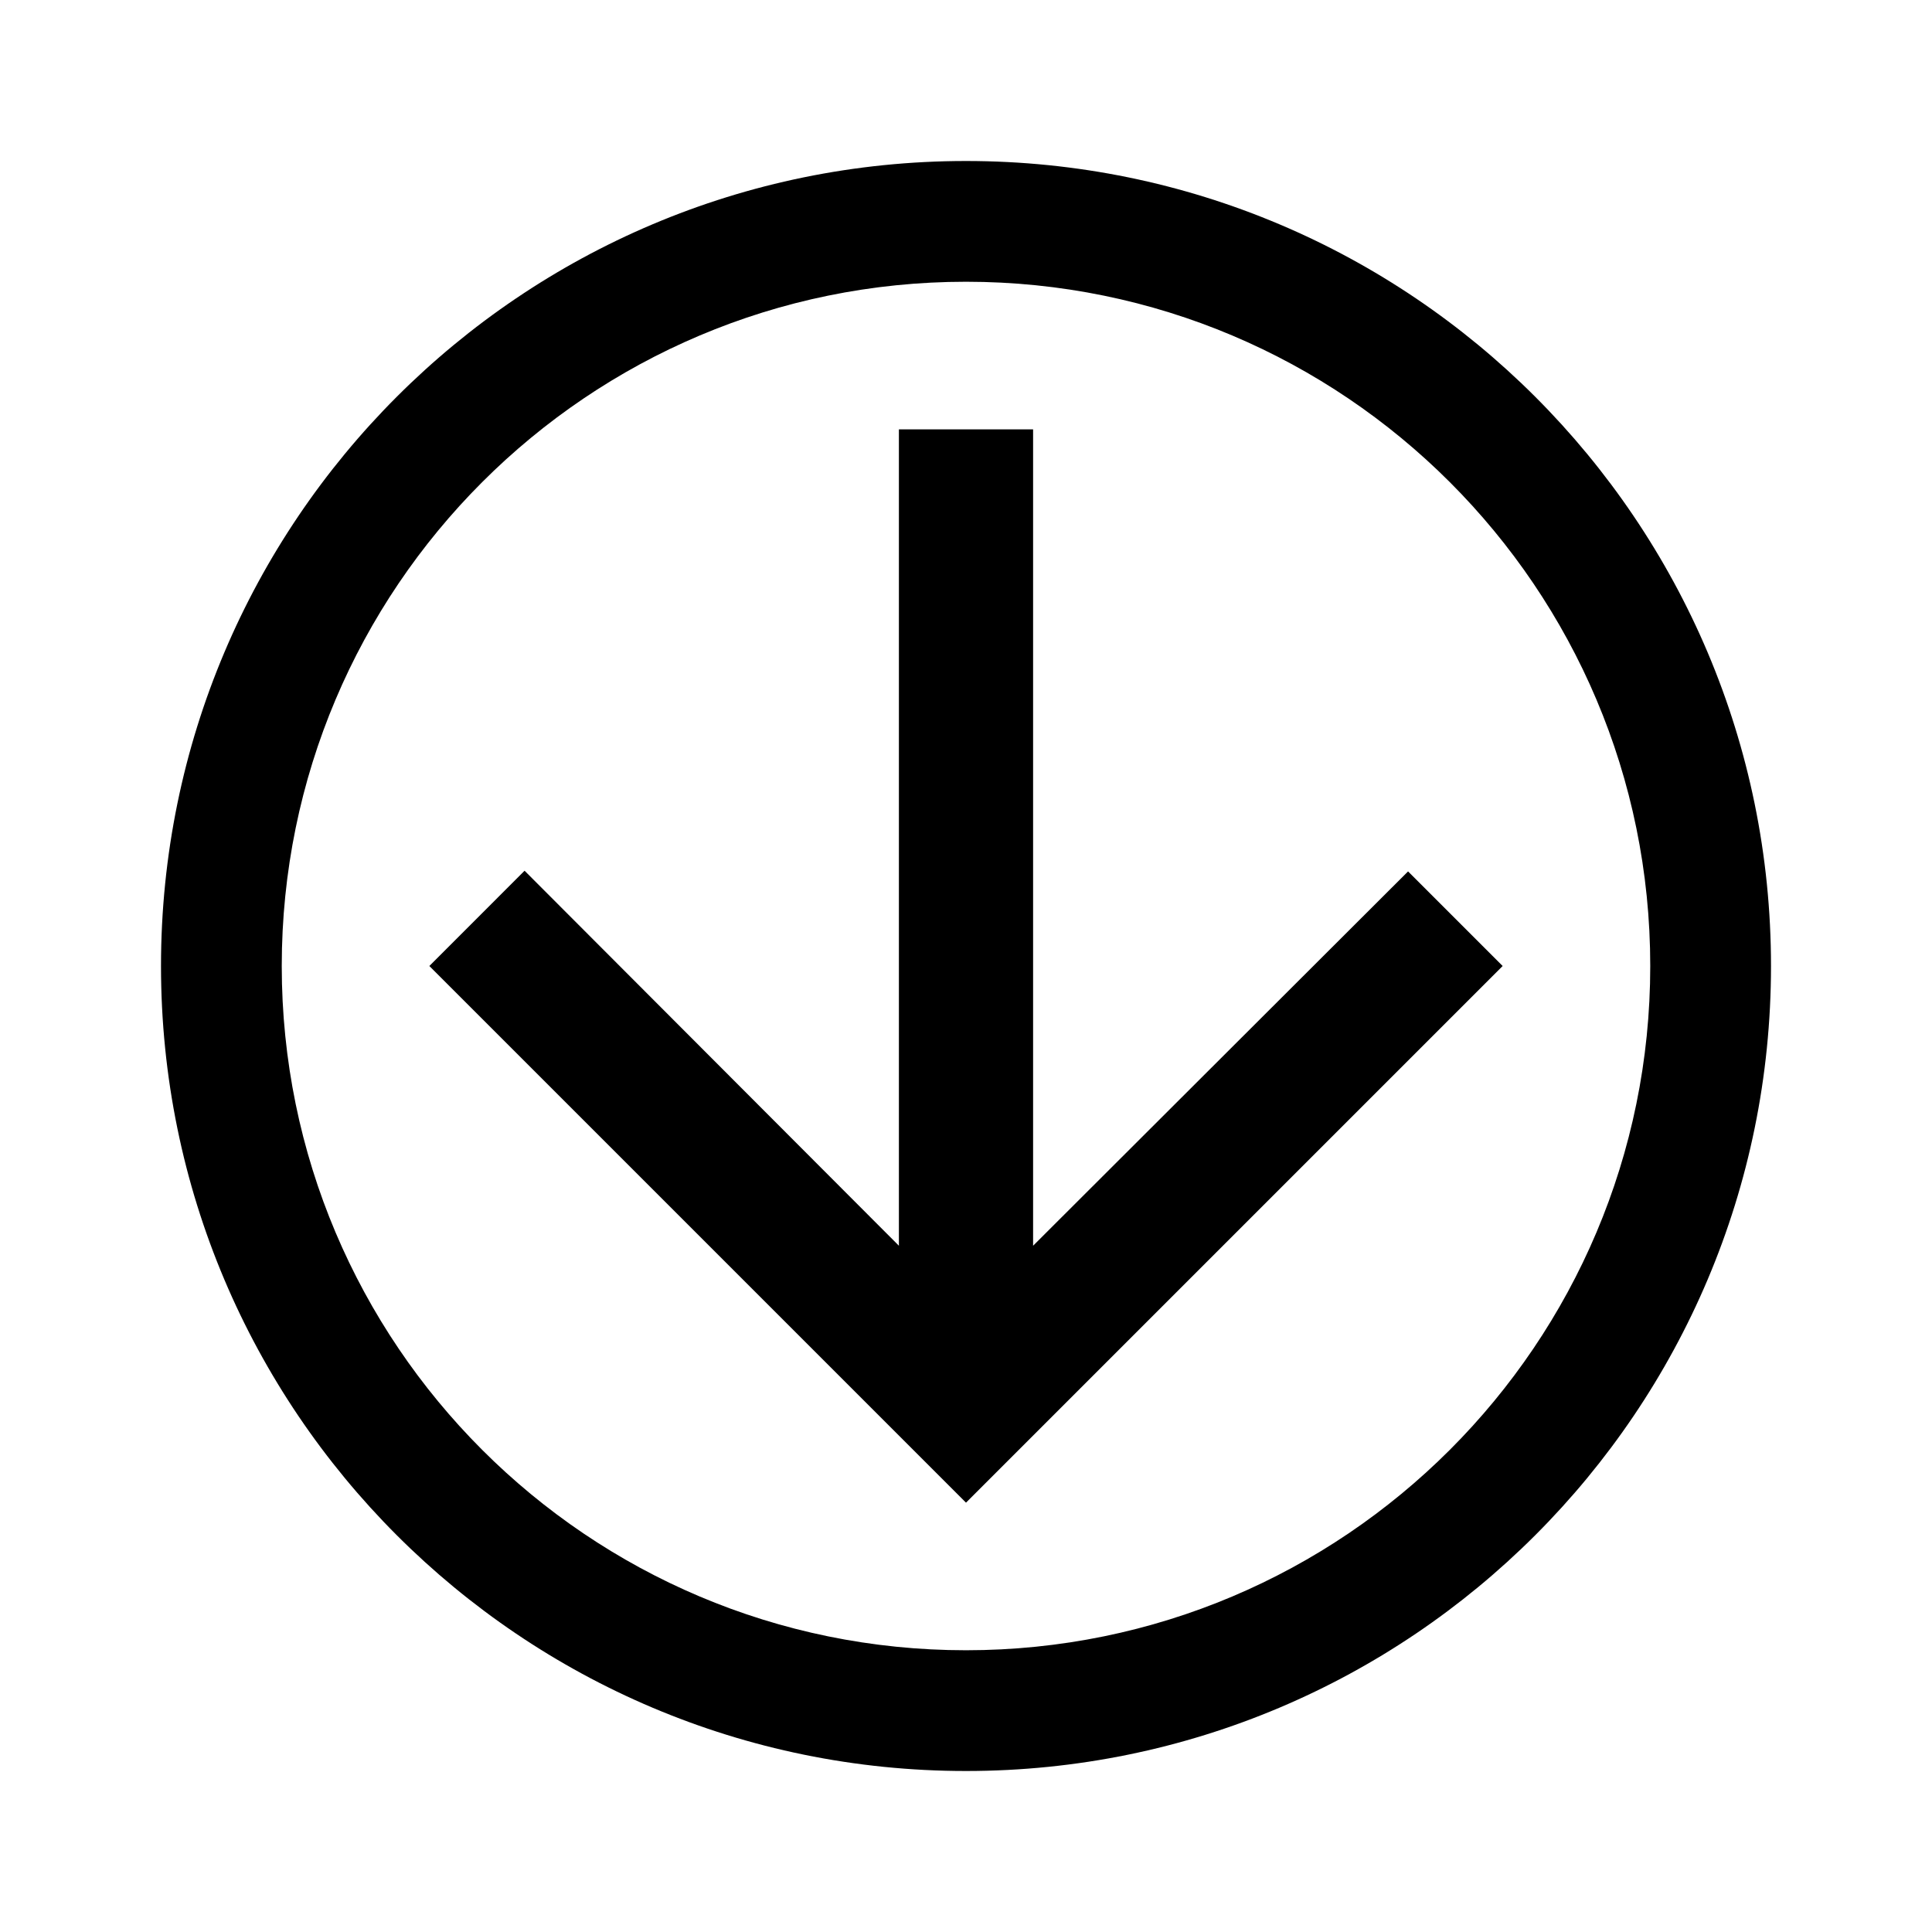
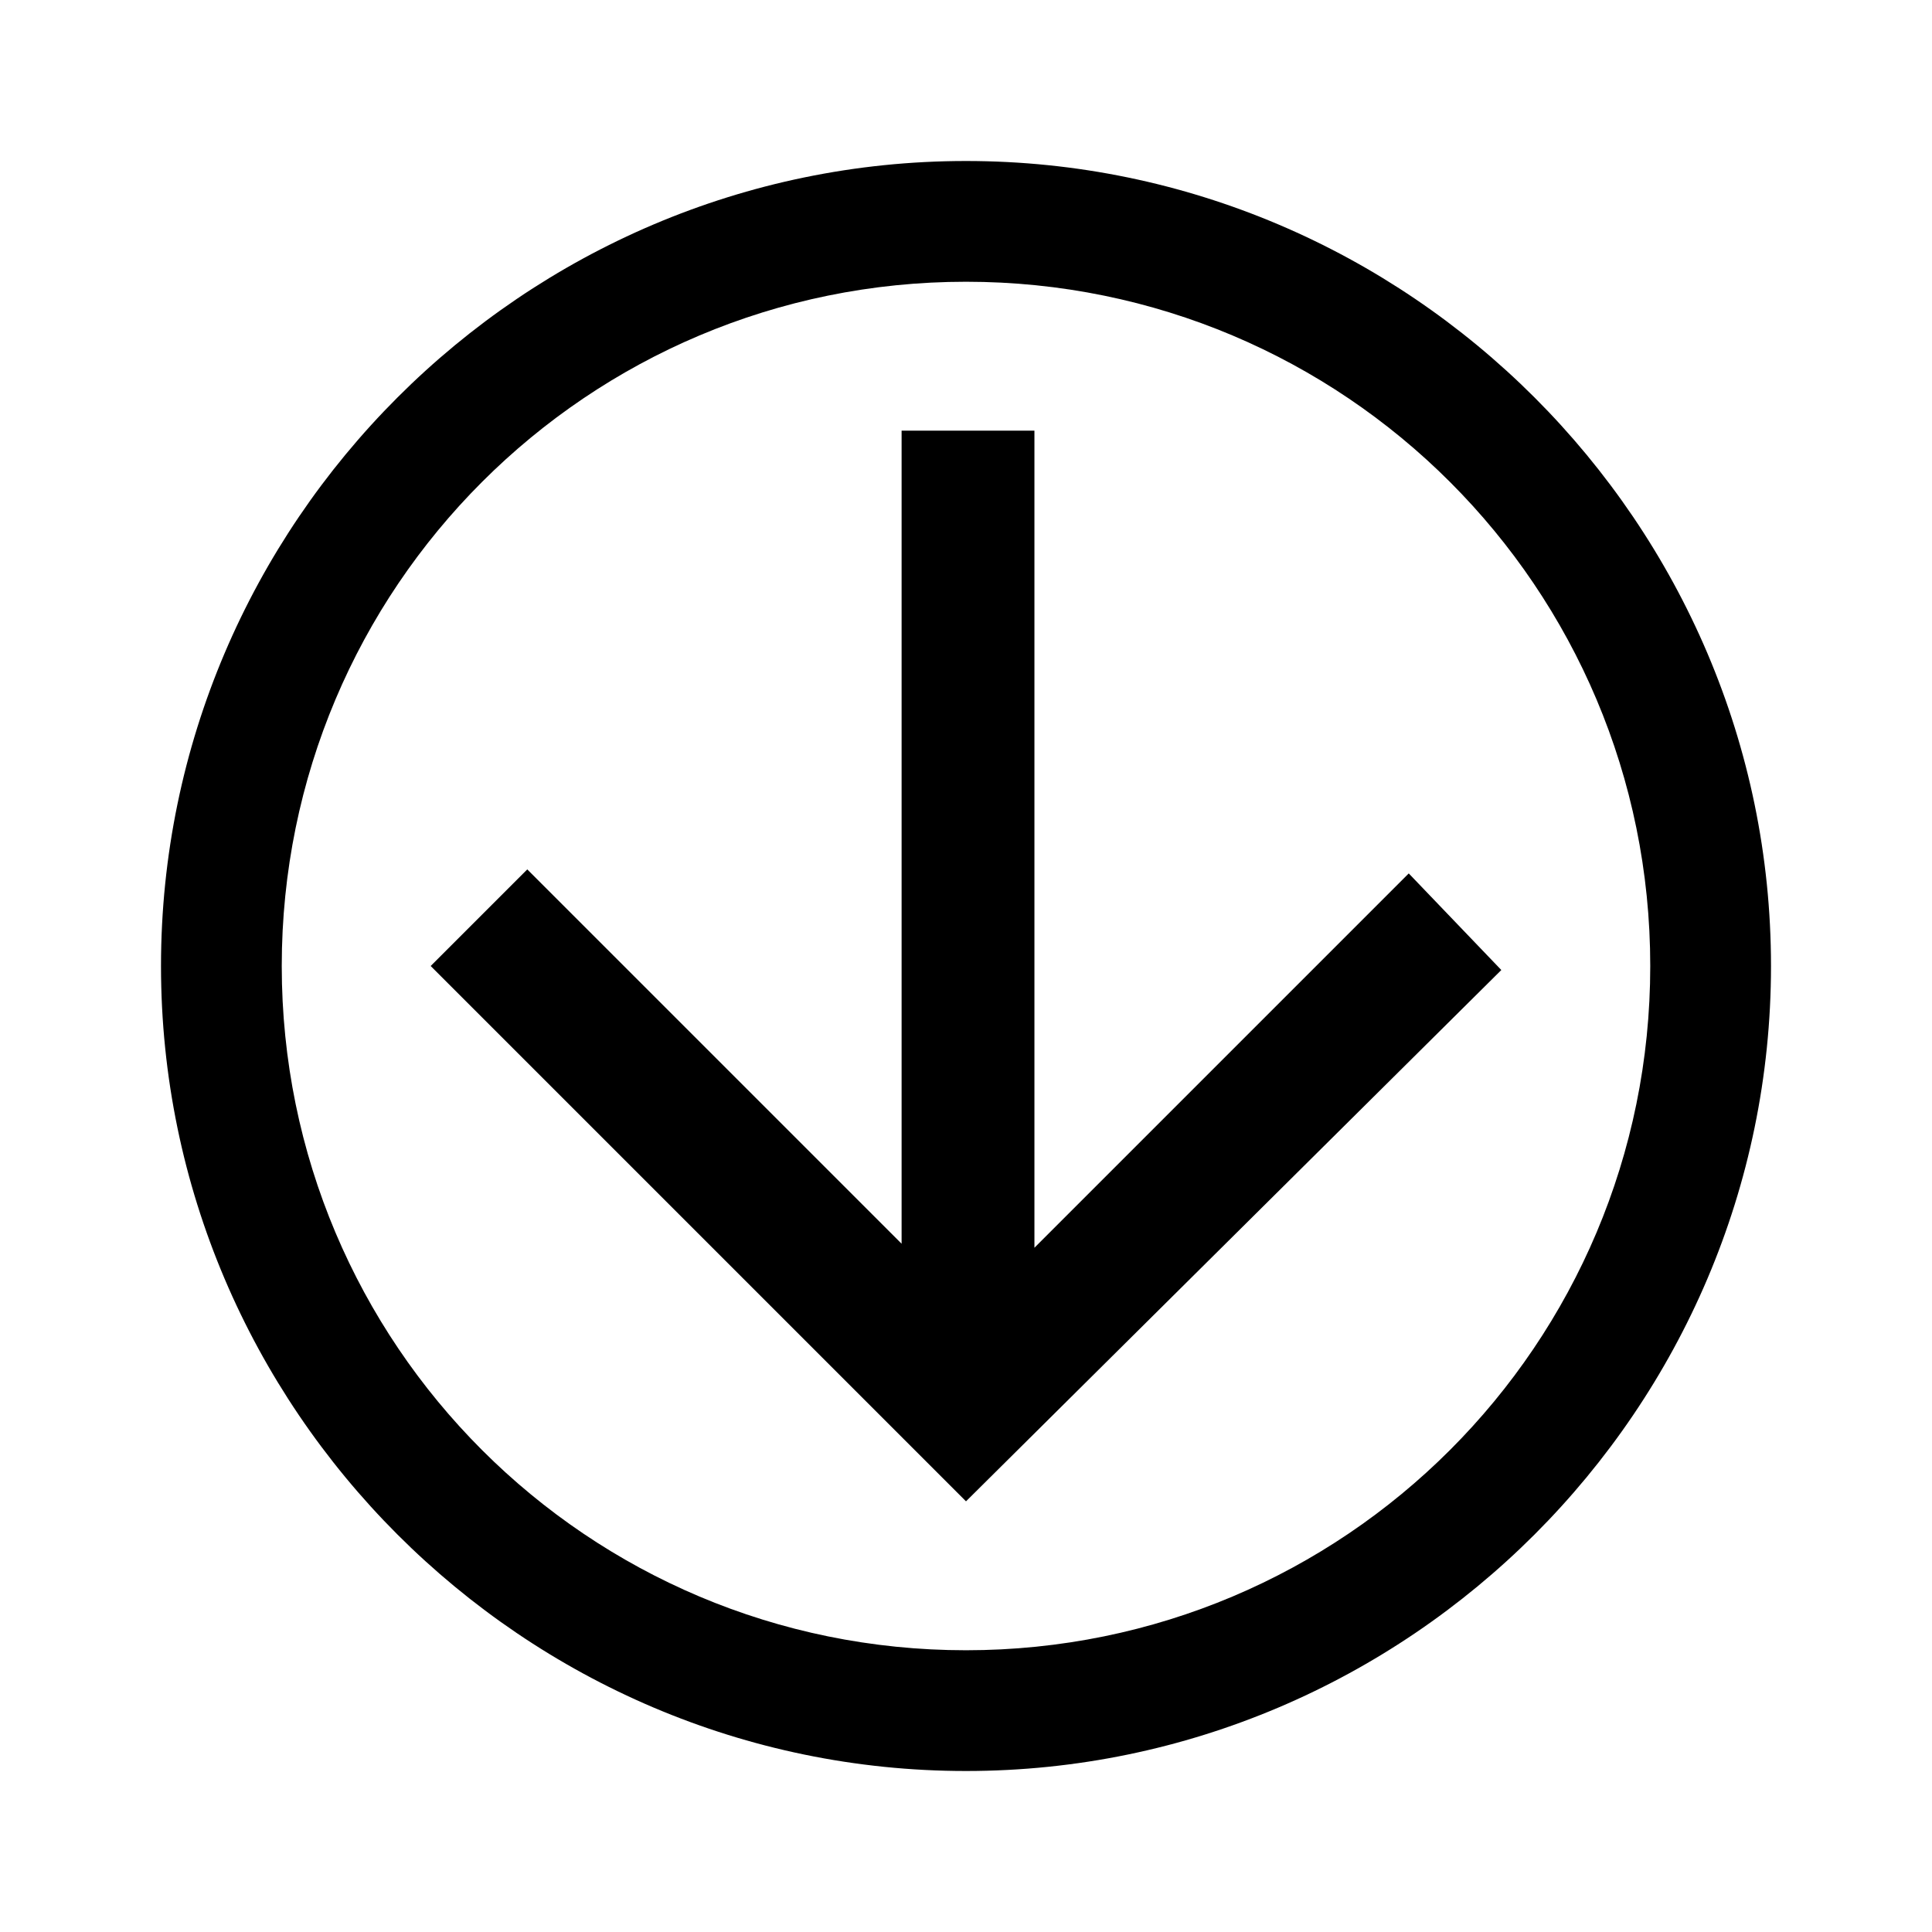
- <svg xmlns="http://www.w3.org/2000/svg" width="48px" height="48px" viewBox="0 0 48 48" version="1.1">
-   <g id="Icon/download-black" stroke="none" stroke-width="1" fill="none" fill-rule="evenodd">
-     <path d="M24,4 C35.046,4 44,12.954 44,24 C44,35.046 35.046,44 24,44 C12.954,44 4,35.046 4,24 C4,12.954 12.954,4 24,4 Z M24,7 C14.611,7 7,14.611 7,24 C7,33.389 14.611,41 24,41 C33.389,41 41,33.389 41,24 C41,14.611 33.389,7 24,7 Z M25.667,10.667 L25.667,30.95 L34.983,21.65 L37.333,24 L24,37.333 L10.667,24 L13.033,21.633 L22.333,30.95 L22.333,10.667 L25.667,10.667 Z" id="Combined-Shape" fill="#000000" />
-   </g>
+ <svg xmlns="http://www.w3.org/2000/svg" width="48px" height="48px" version="1.1" id="Layer_1" x="0px" y="0px" viewBox="0 0 48 48" style="enable-background:new 0 0 48 48;" xml:space="preserve">
+   <style type="text/css">
+ 	.st0-black{fill-rule:evenodd;clip-rule:evenodd;fill:#000;}
+ </style>
+   <path class="st0-black" d="M24,4c11,0,20,9,20,20s-9,20-20,20S4,35,4,24S13,4,24,4z M24,7C14.6,7,7,14.6,7,24s7.6,17,17,17s17-7.6,17-17  S33.4,7,24,7z M25.7,10.7V31l9.3-9.3l2.3,2.4L24,37.3L10.7,24l2.4-2.4l9.3,9.3V10.7H25.7z" />
</svg>
